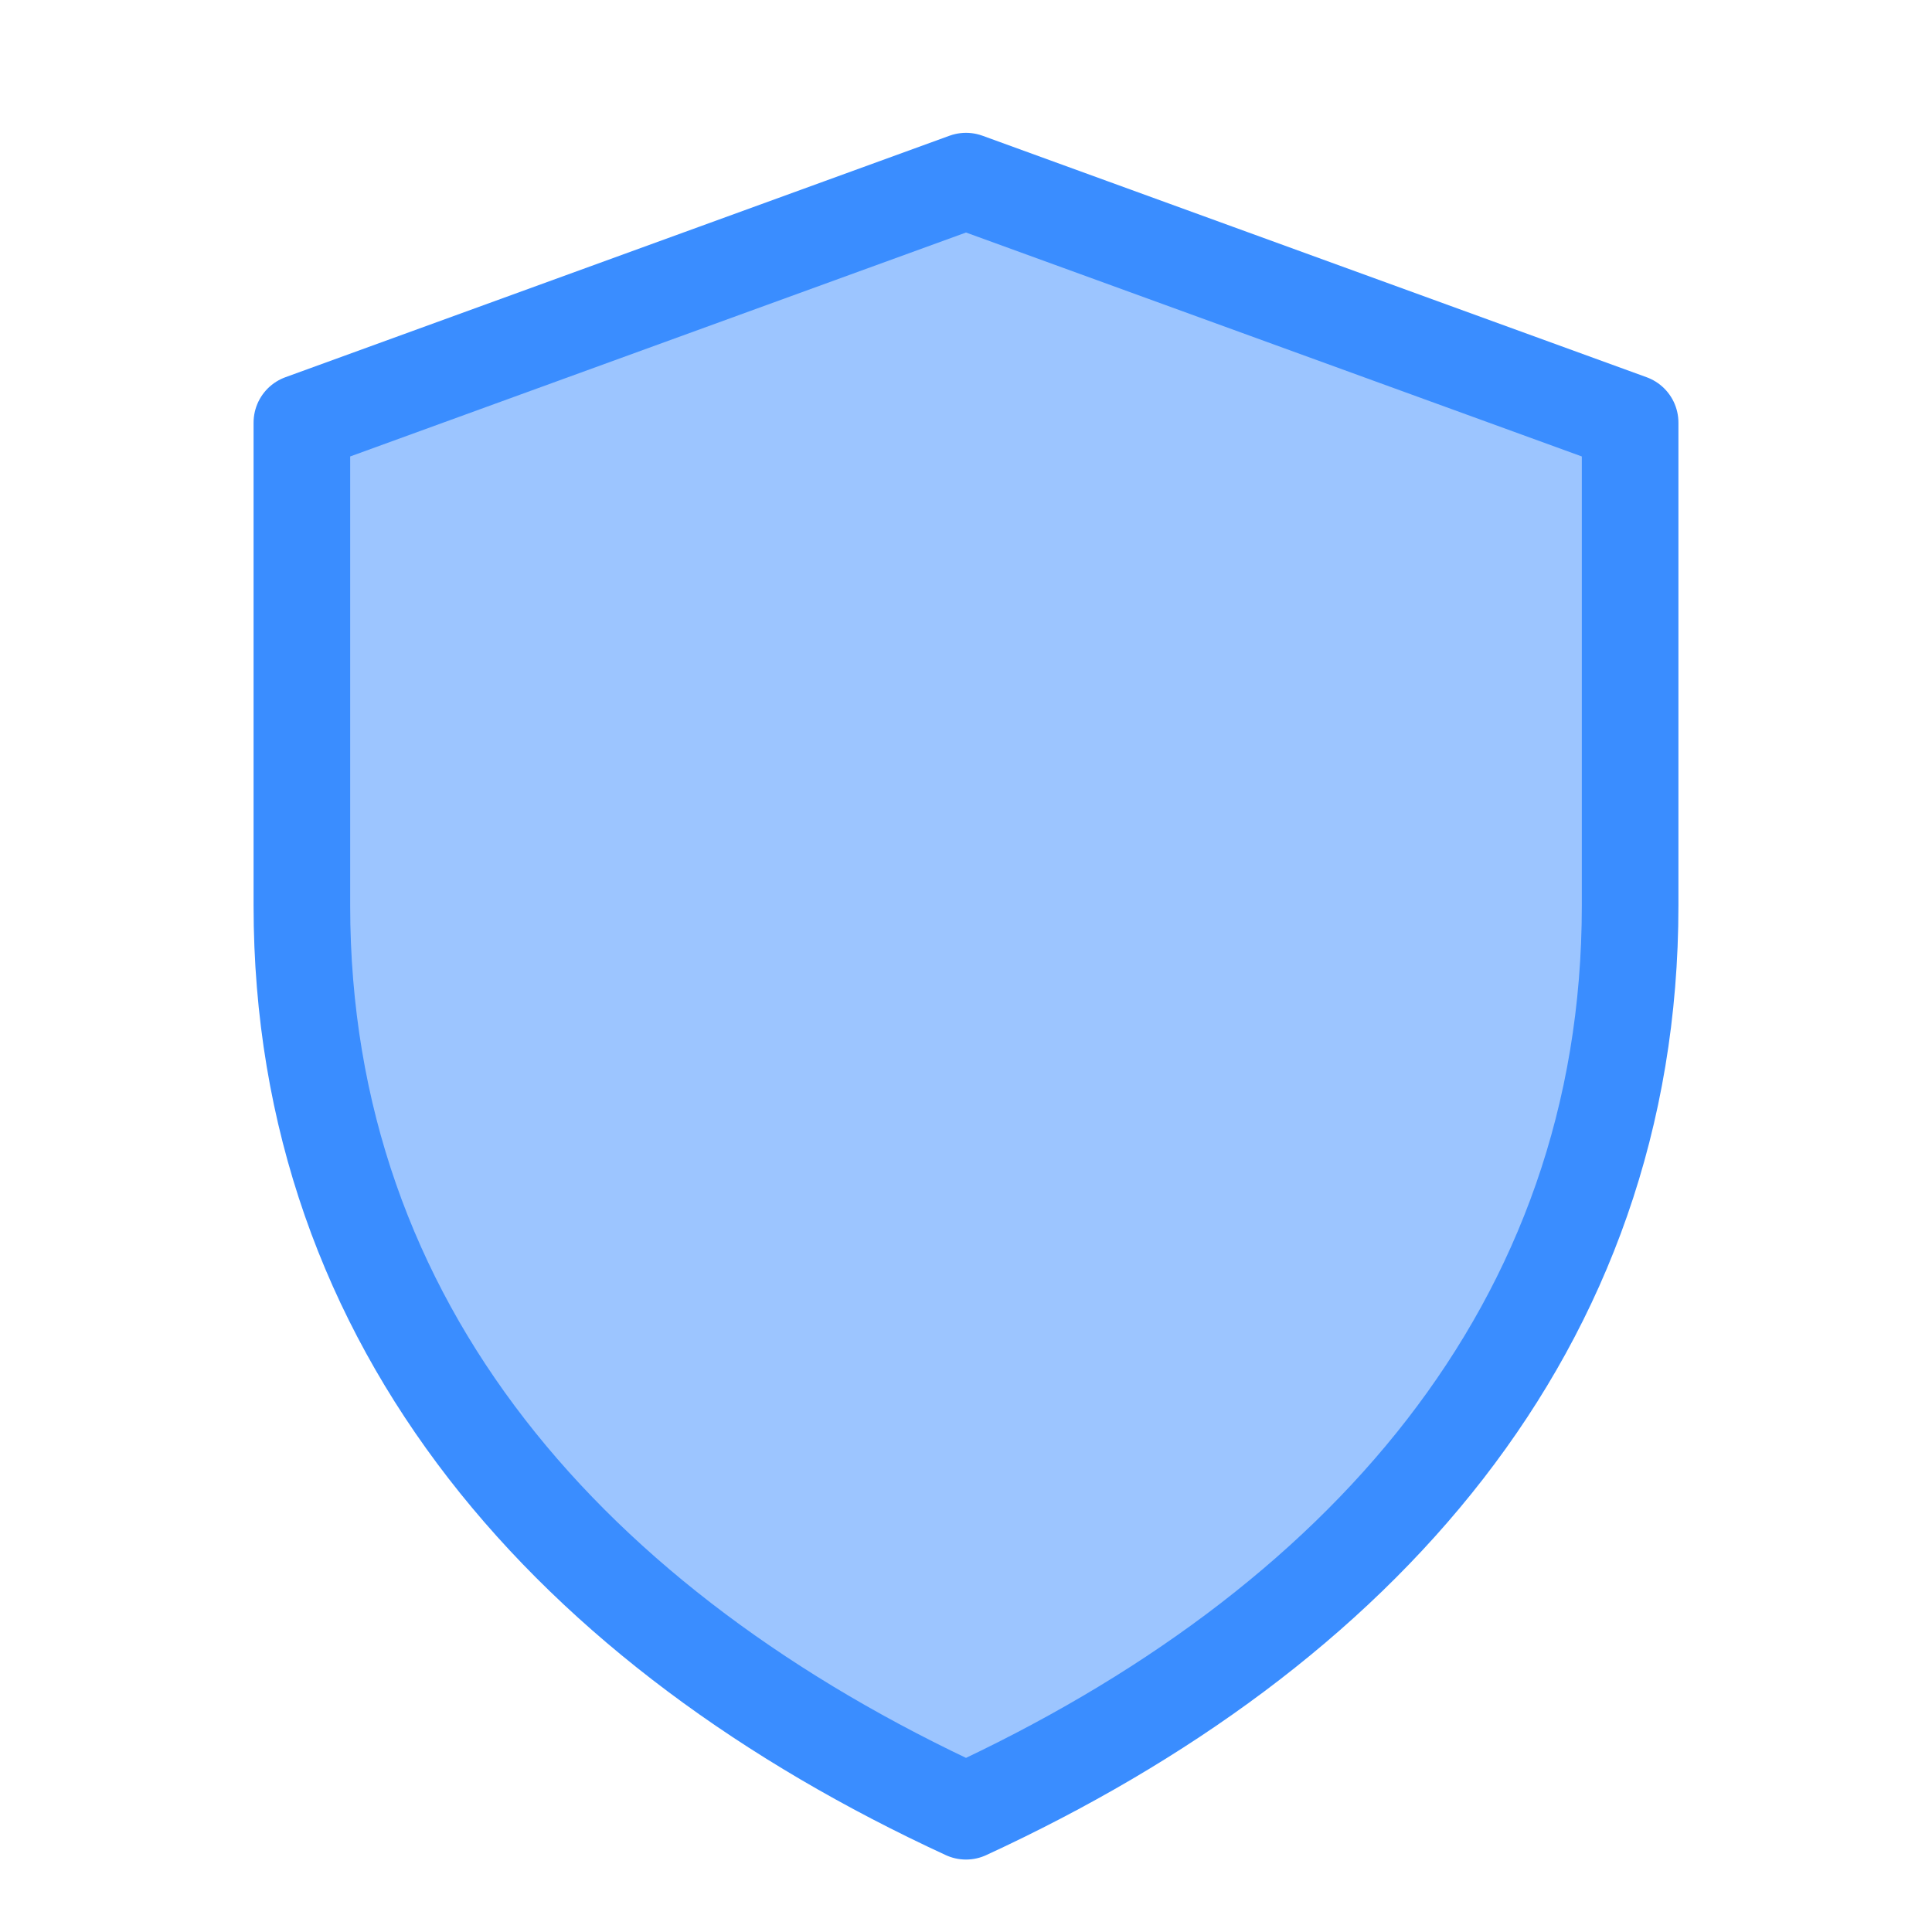
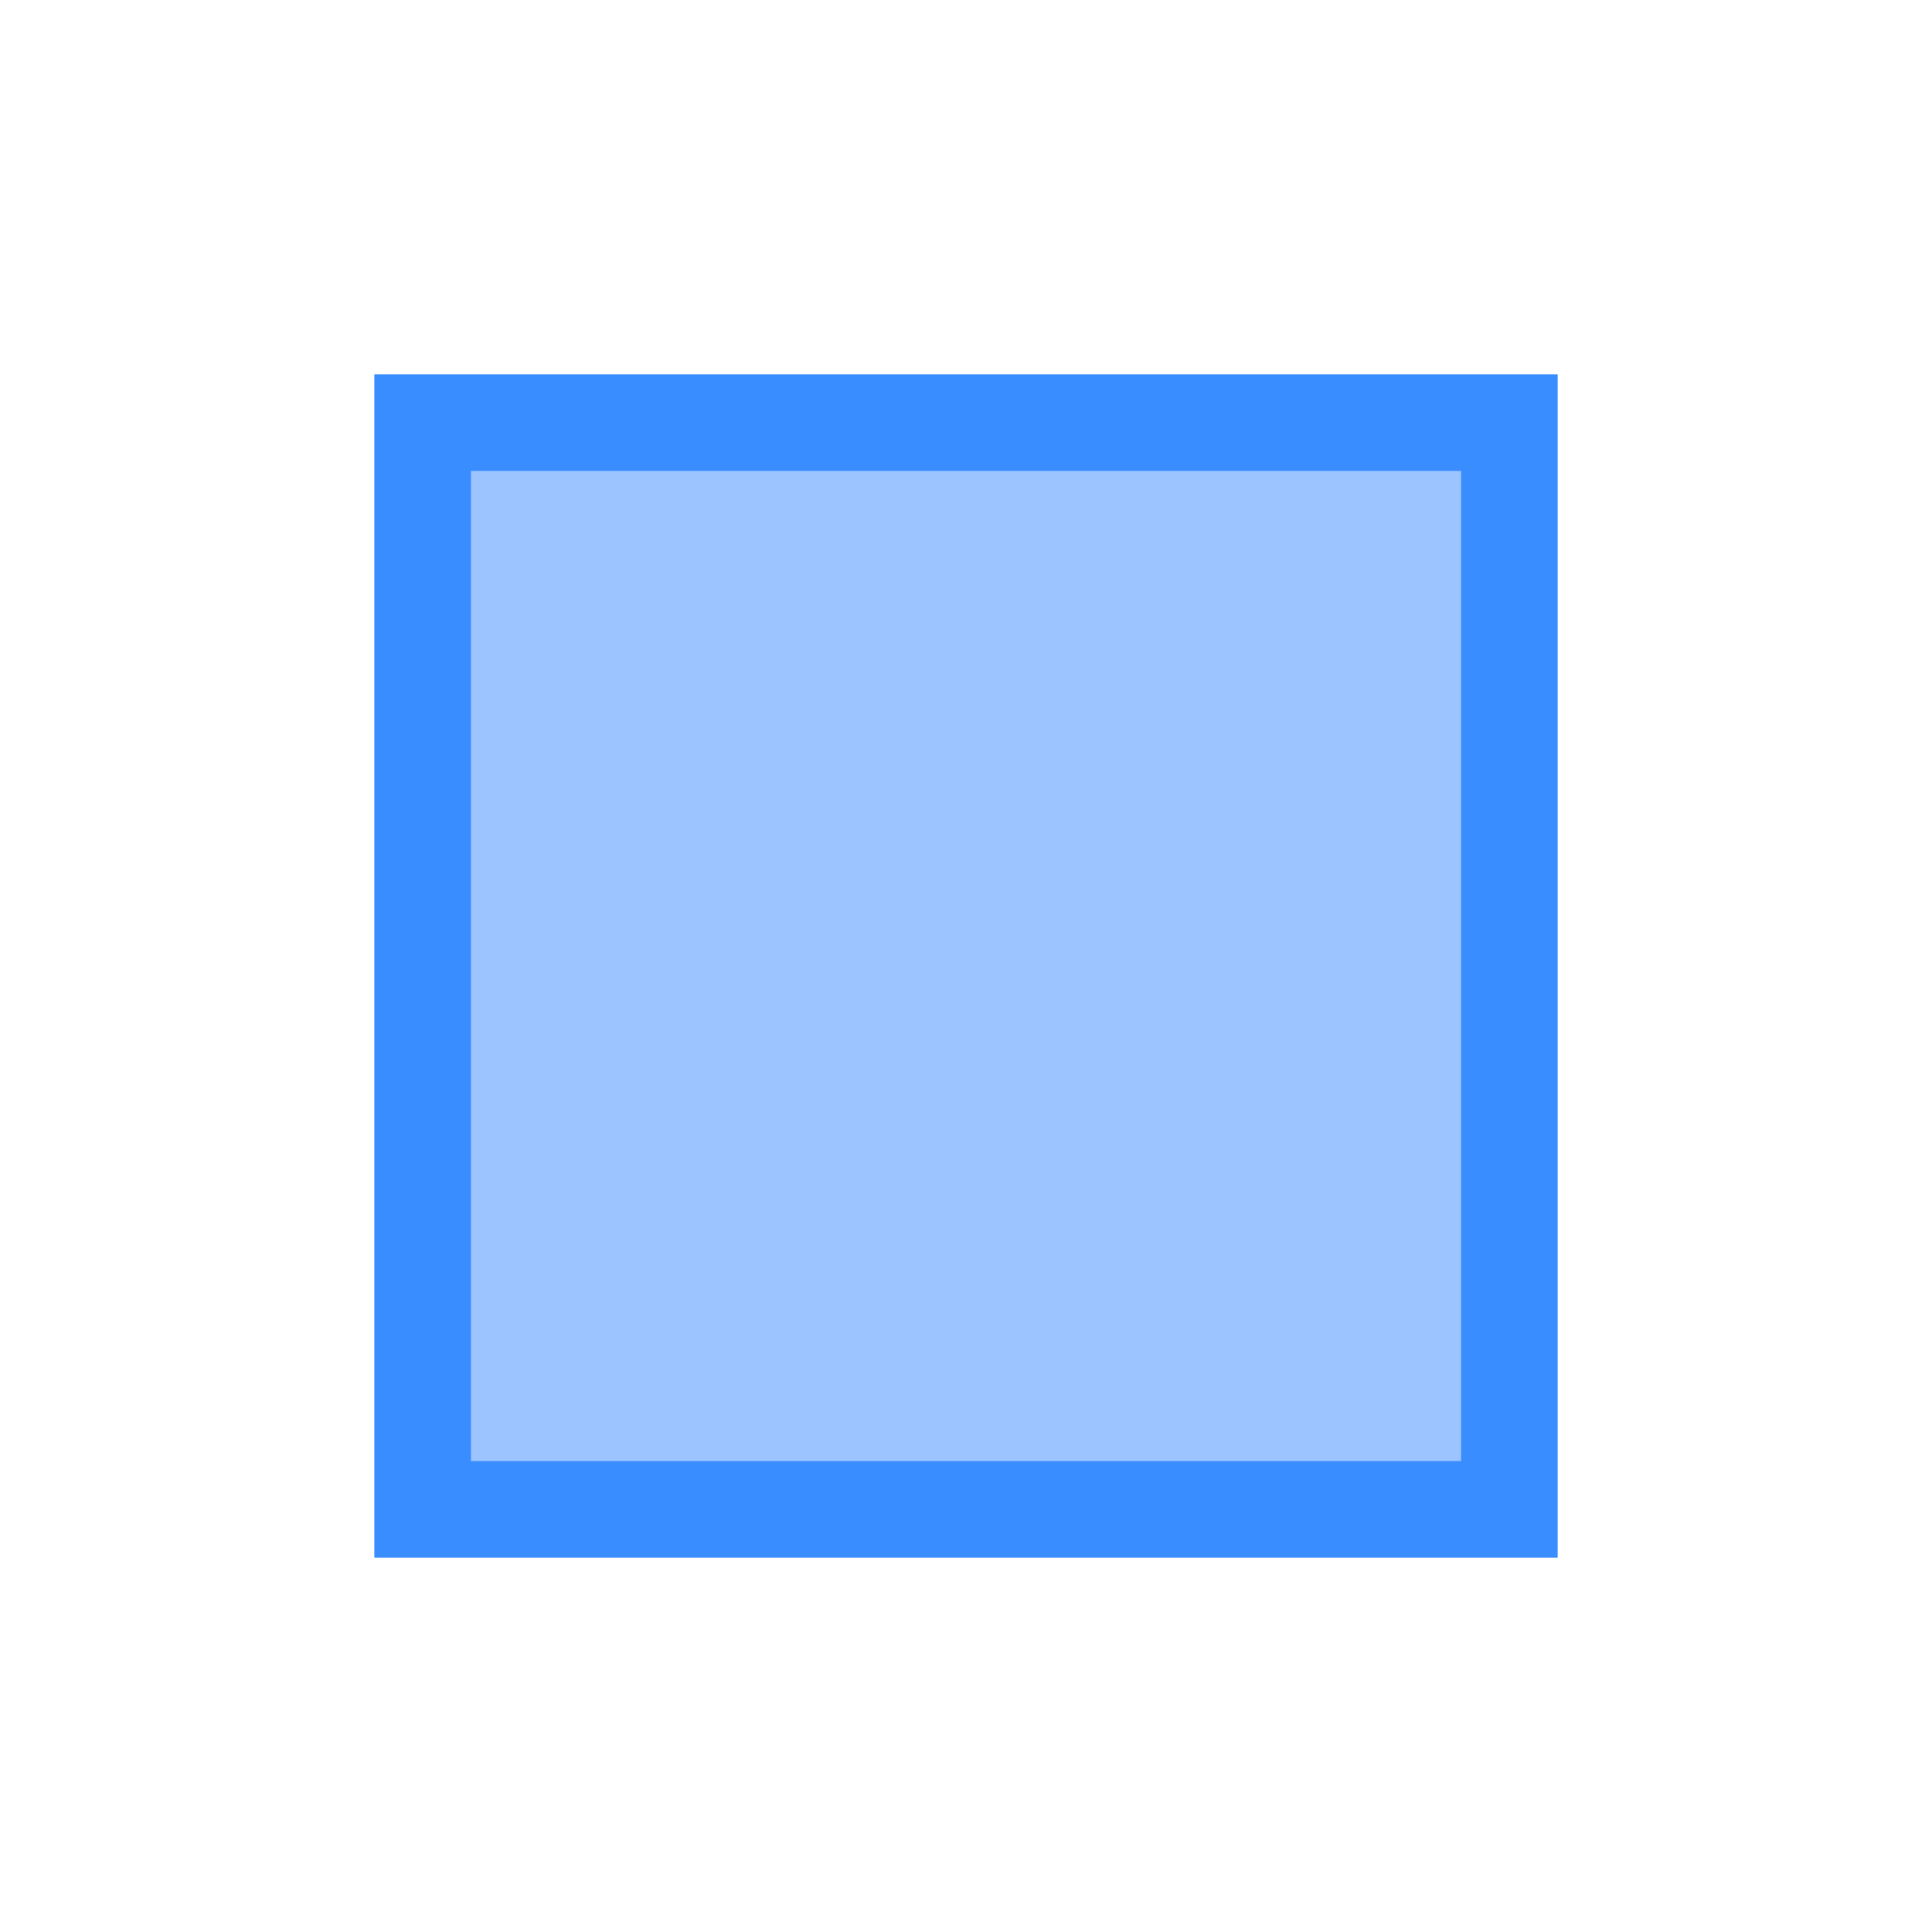
<svg xmlns="http://www.w3.org/2000/svg" width="32" height="32" viewBox="0 0 32 32">
-   <path d="M16 3 L27 7 V15 C27 22 22.5 27 16 30 C9.5 27 5 22 5 15 V7 Z" fill="#3a8dff" fill-opacity="0.5" stroke="#3a8dff" stroke-width="1.6" stroke-linejoin="round" />
+   <rect x="7" y="7" width="18" height="18" fill="#3a8dff" fill-opacity="0.5" stroke="#3a8dff" stroke-width="1.6" />
</svg>
